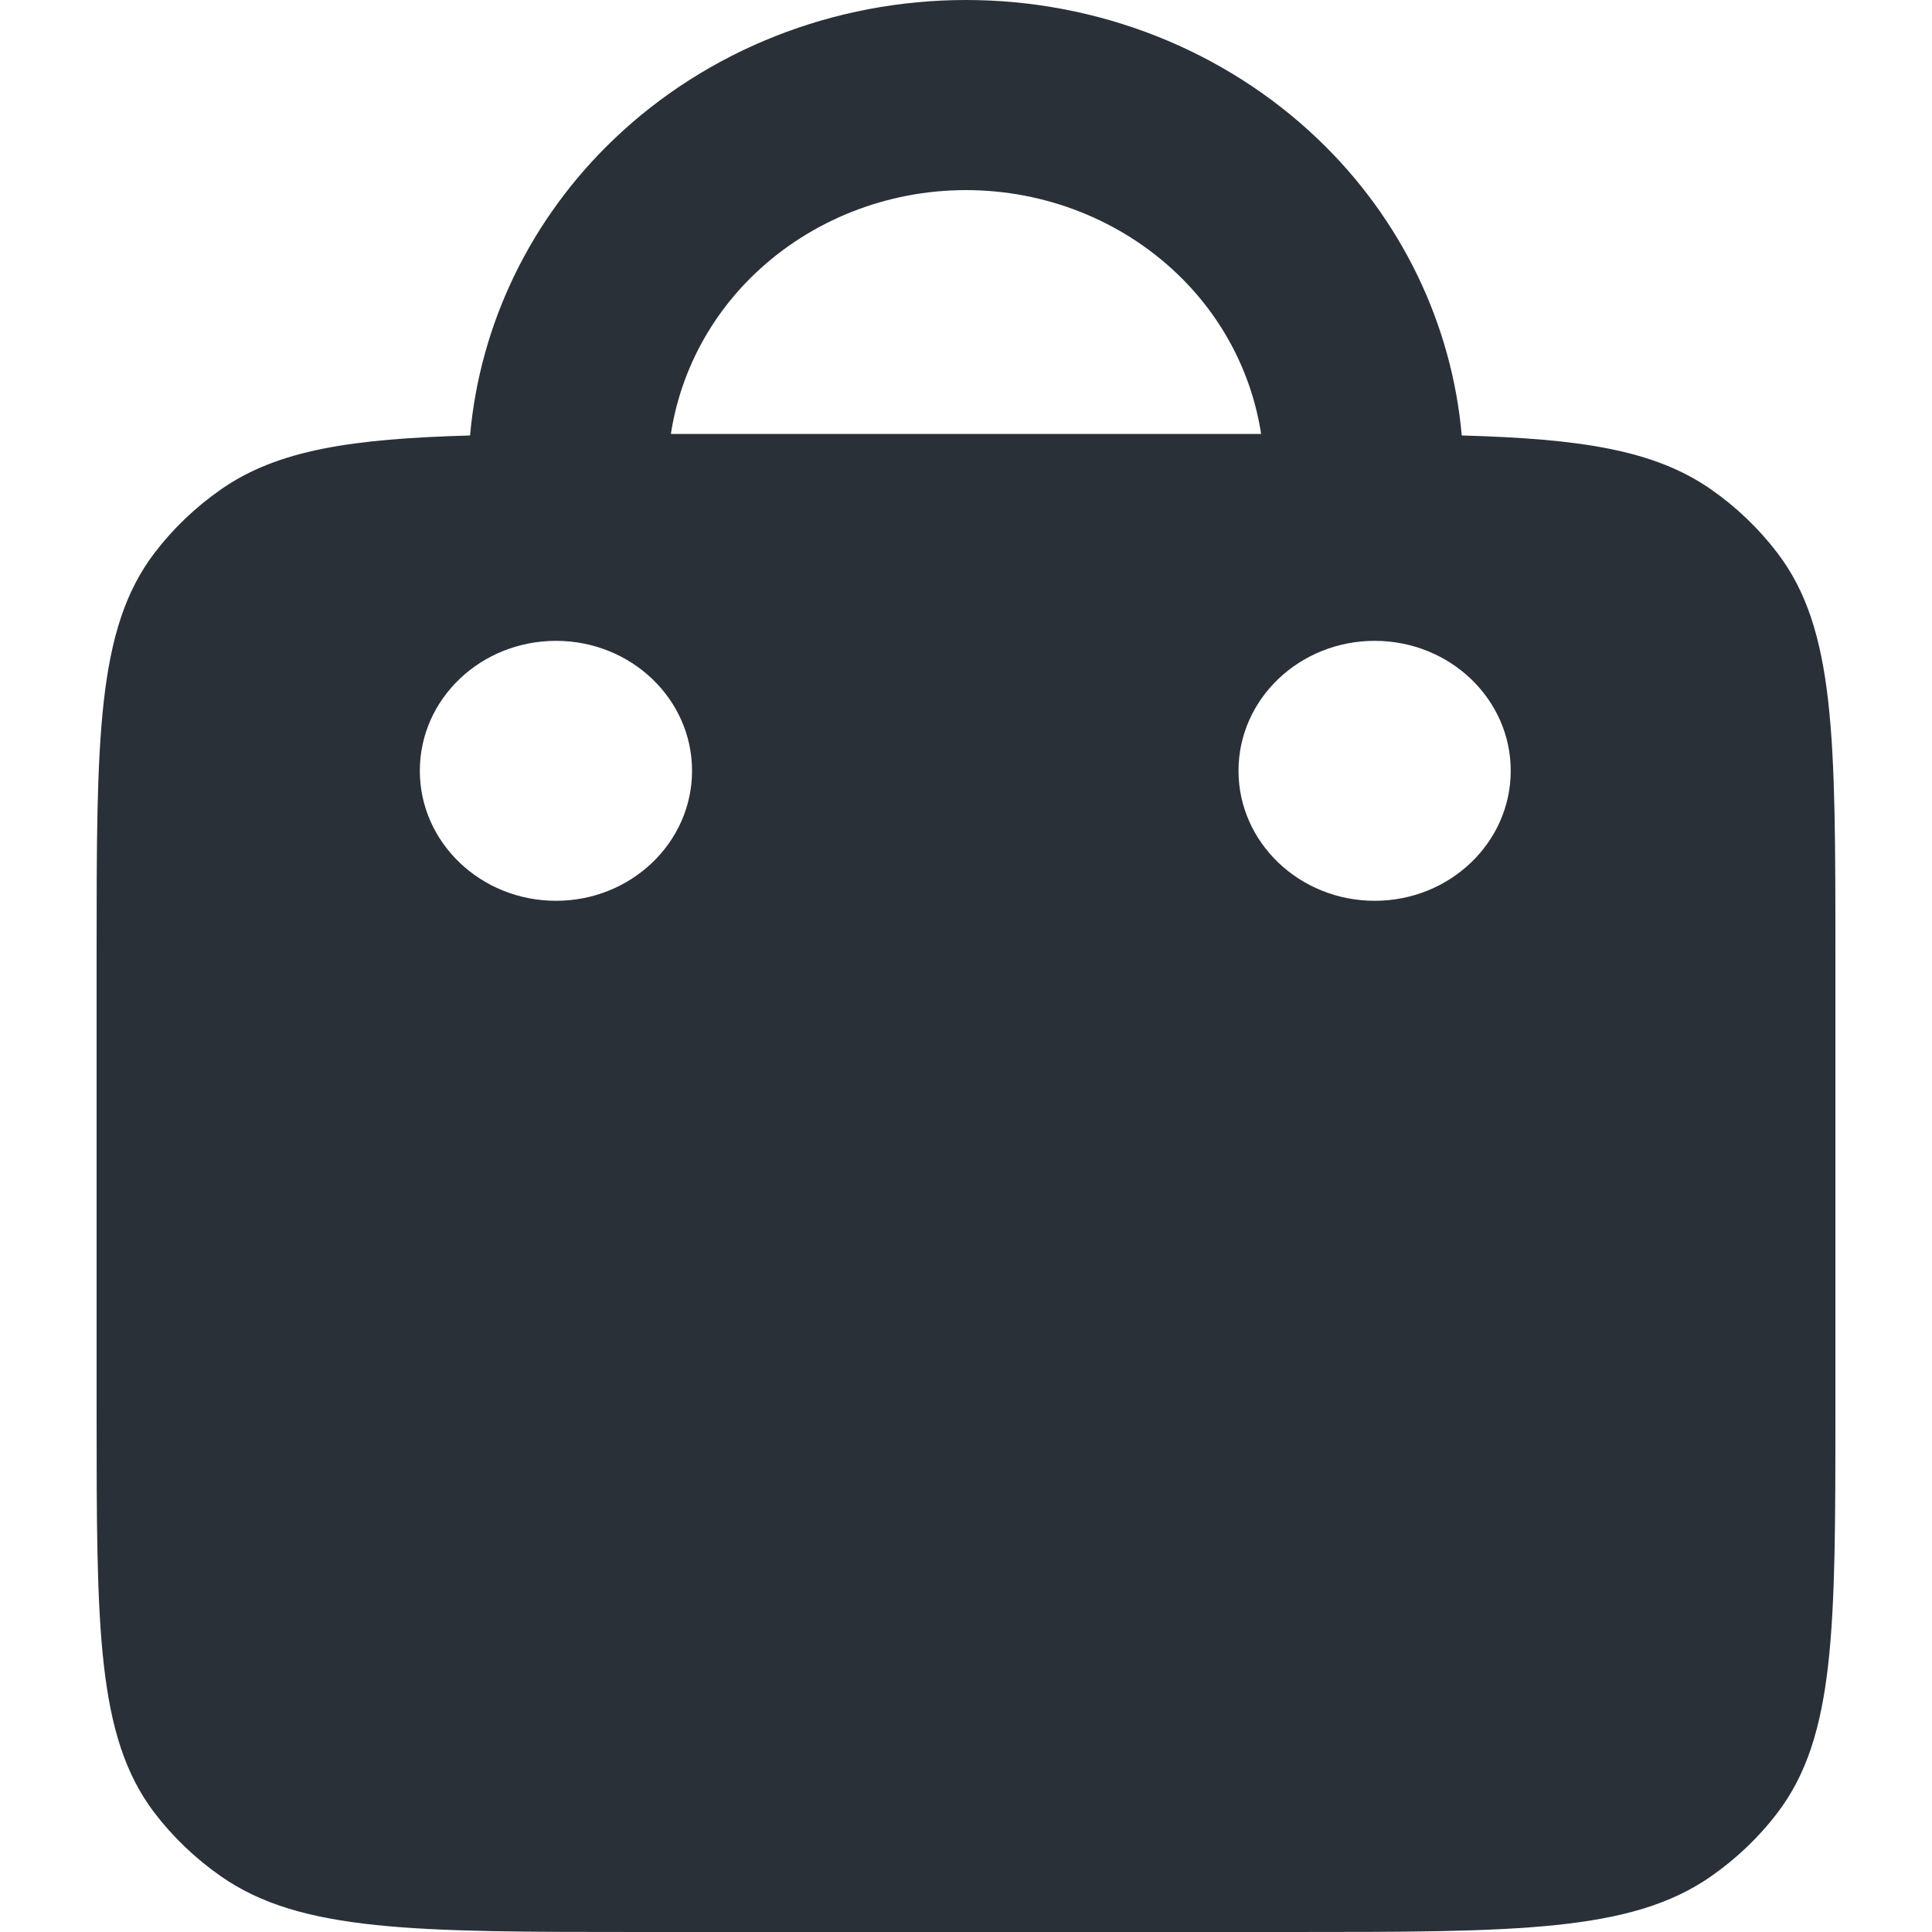
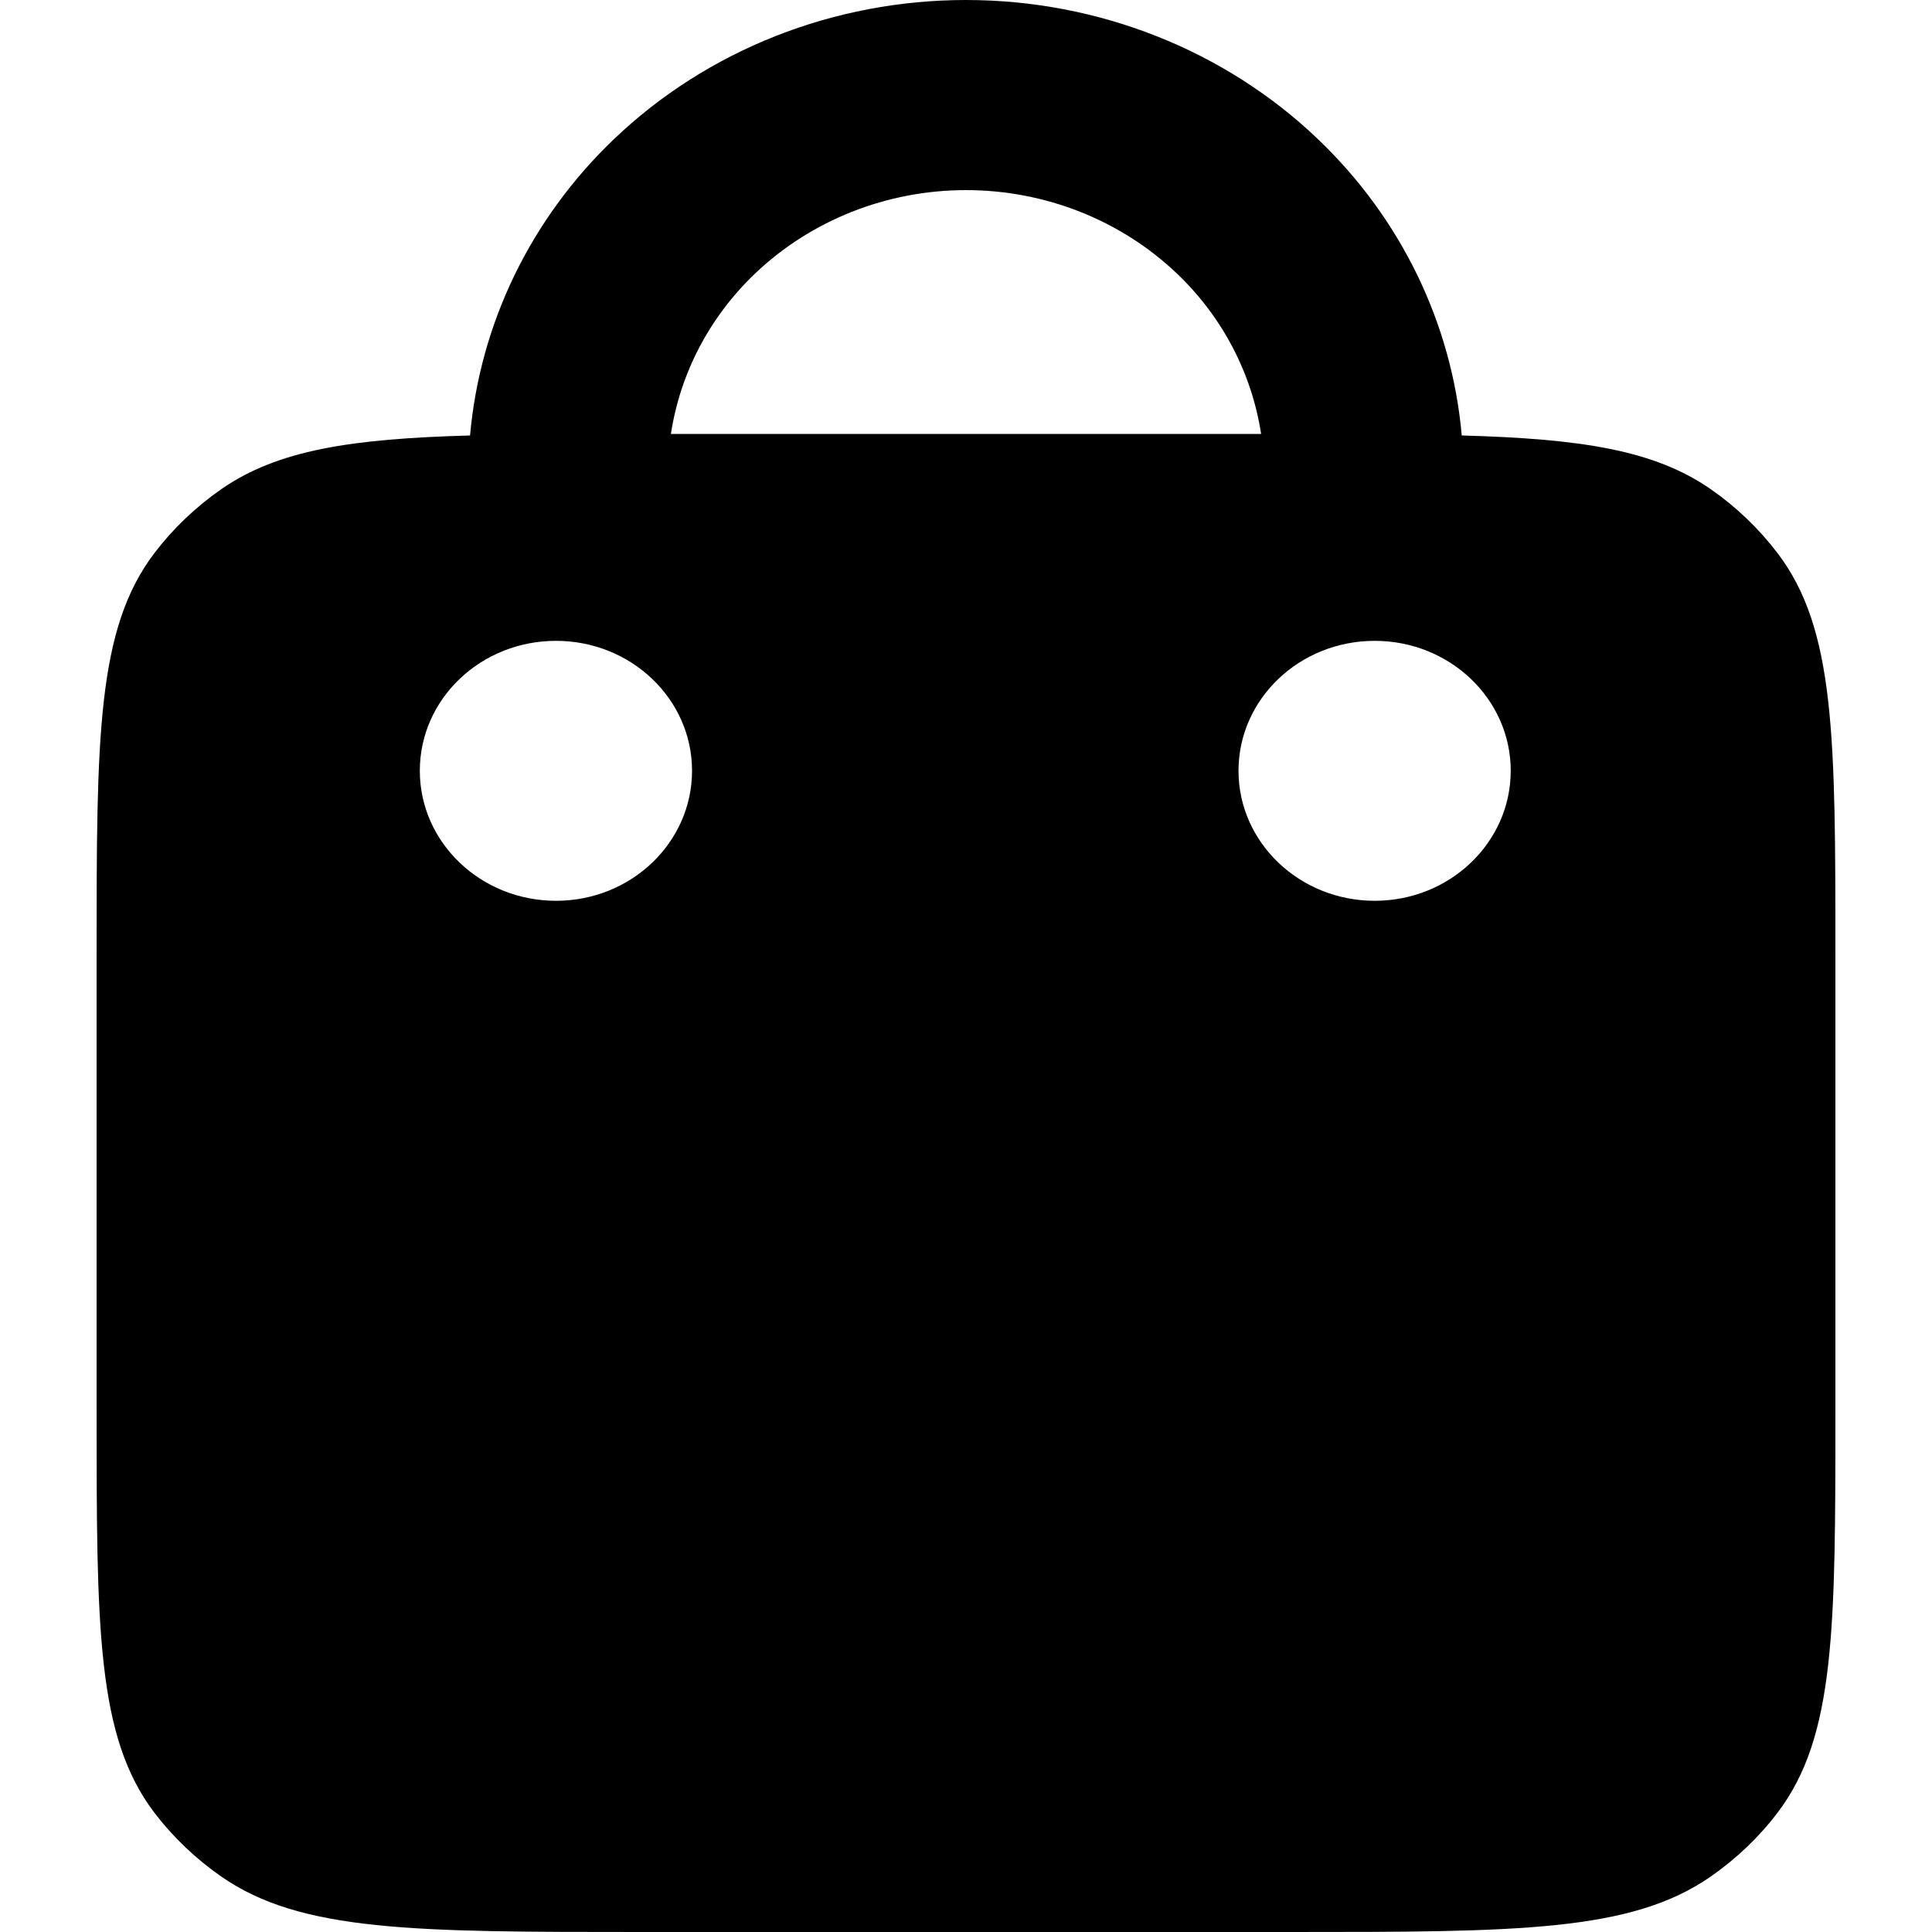
<svg xmlns="http://www.w3.org/2000/svg" width="20" height="20" viewBox="0 0 20 20" fill="none">
-   <path d="M10 0C11.366 9.67947e-05 12.677 0.517 13.643 1.44C14.507 2.265 15.03 3.354 15.132 4.508C16.363 4.542 17.124 4.658 17.708 5.063C17.974 5.248 18.208 5.472 18.401 5.726C19 6.513 19 7.636 19 9.881V14.609C19 16.855 19 17.977 18.401 18.765C18.208 19.019 17.974 19.242 17.708 19.427C16.884 19.999 15.709 20 13.358 20H6.642C4.291 20 3.116 19.999 2.292 19.427C2.026 19.242 1.792 19.019 1.598 18.765C1 17.977 1 16.855 1 14.609V9.881C1 7.635 1 6.513 1.598 5.726C1.792 5.471 2.026 5.248 2.292 5.063C2.876 4.658 3.636 4.542 4.866 4.508C4.968 3.354 5.492 2.265 6.356 1.44C7.322 0.517 8.633 -9.85502e-08 10 0ZM5.756 6.634C4.977 6.634 4.346 7.235 4.346 7.979C4.346 8.722 4.977 9.325 5.756 9.325C6.533 9.325 7.164 8.722 7.164 7.979C7.164 7.236 6.533 6.634 5.756 6.634ZM14.231 6.634C13.453 6.634 12.821 7.235 12.821 7.979C12.821 8.722 13.453 9.325 14.231 9.325C15.008 9.325 15.639 8.722 15.639 7.979C15.639 7.236 15.008 6.634 14.231 6.634ZM10 1.968C9.18 1.968 8.394 2.28 7.814 2.834C7.342 3.285 7.041 3.867 6.945 4.492H13.055C12.959 3.868 12.658 3.285 12.186 2.834C11.606 2.28 10.82 1.968 10 1.968Z" fill="#2A3038" />
+   <path d="M10 0C11.366 9.67947e-05 12.677 0.517 13.643 1.44C14.507 2.265 15.03 3.354 15.132 4.508C16.363 4.542 17.124 4.658 17.708 5.063C17.974 5.248 18.208 5.472 18.401 5.726C19 6.513 19 7.636 19 9.881V14.609C19 16.855 19 17.977 18.401 18.765C18.208 19.019 17.974 19.242 17.708 19.427C16.884 19.999 15.709 20 13.358 20H6.642C4.291 20 3.116 19.999 2.292 19.427C2.026 19.242 1.792 19.019 1.598 18.765C1 17.977 1 16.855 1 14.609V9.881C1 7.635 1 6.513 1.598 5.726C1.792 5.471 2.026 5.248 2.292 5.063C2.876 4.658 3.636 4.542 4.866 4.508C4.968 3.354 5.492 2.265 6.356 1.44C7.322 0.517 8.633 -9.85502e-08 10 0ZM5.756 6.634C4.977 6.634 4.346 7.235 4.346 7.979C4.346 8.722 4.977 9.325 5.756 9.325C6.533 9.325 7.164 8.722 7.164 7.979C7.164 7.236 6.533 6.634 5.756 6.634ZM14.231 6.634C13.453 6.634 12.821 7.235 12.821 7.979C12.821 8.722 13.453 9.325 14.231 9.325C15.008 9.325 15.639 8.722 15.639 7.979C15.639 7.236 15.008 6.634 14.231 6.634ZM10 1.968C9.18 1.968 8.394 2.28 7.814 2.834C7.342 3.285 7.041 3.867 6.945 4.492H13.055C12.959 3.868 12.658 3.285 12.186 2.834C11.606 2.28 10.82 1.968 10 1.968Z" fill="currentColor" />
</svg>
